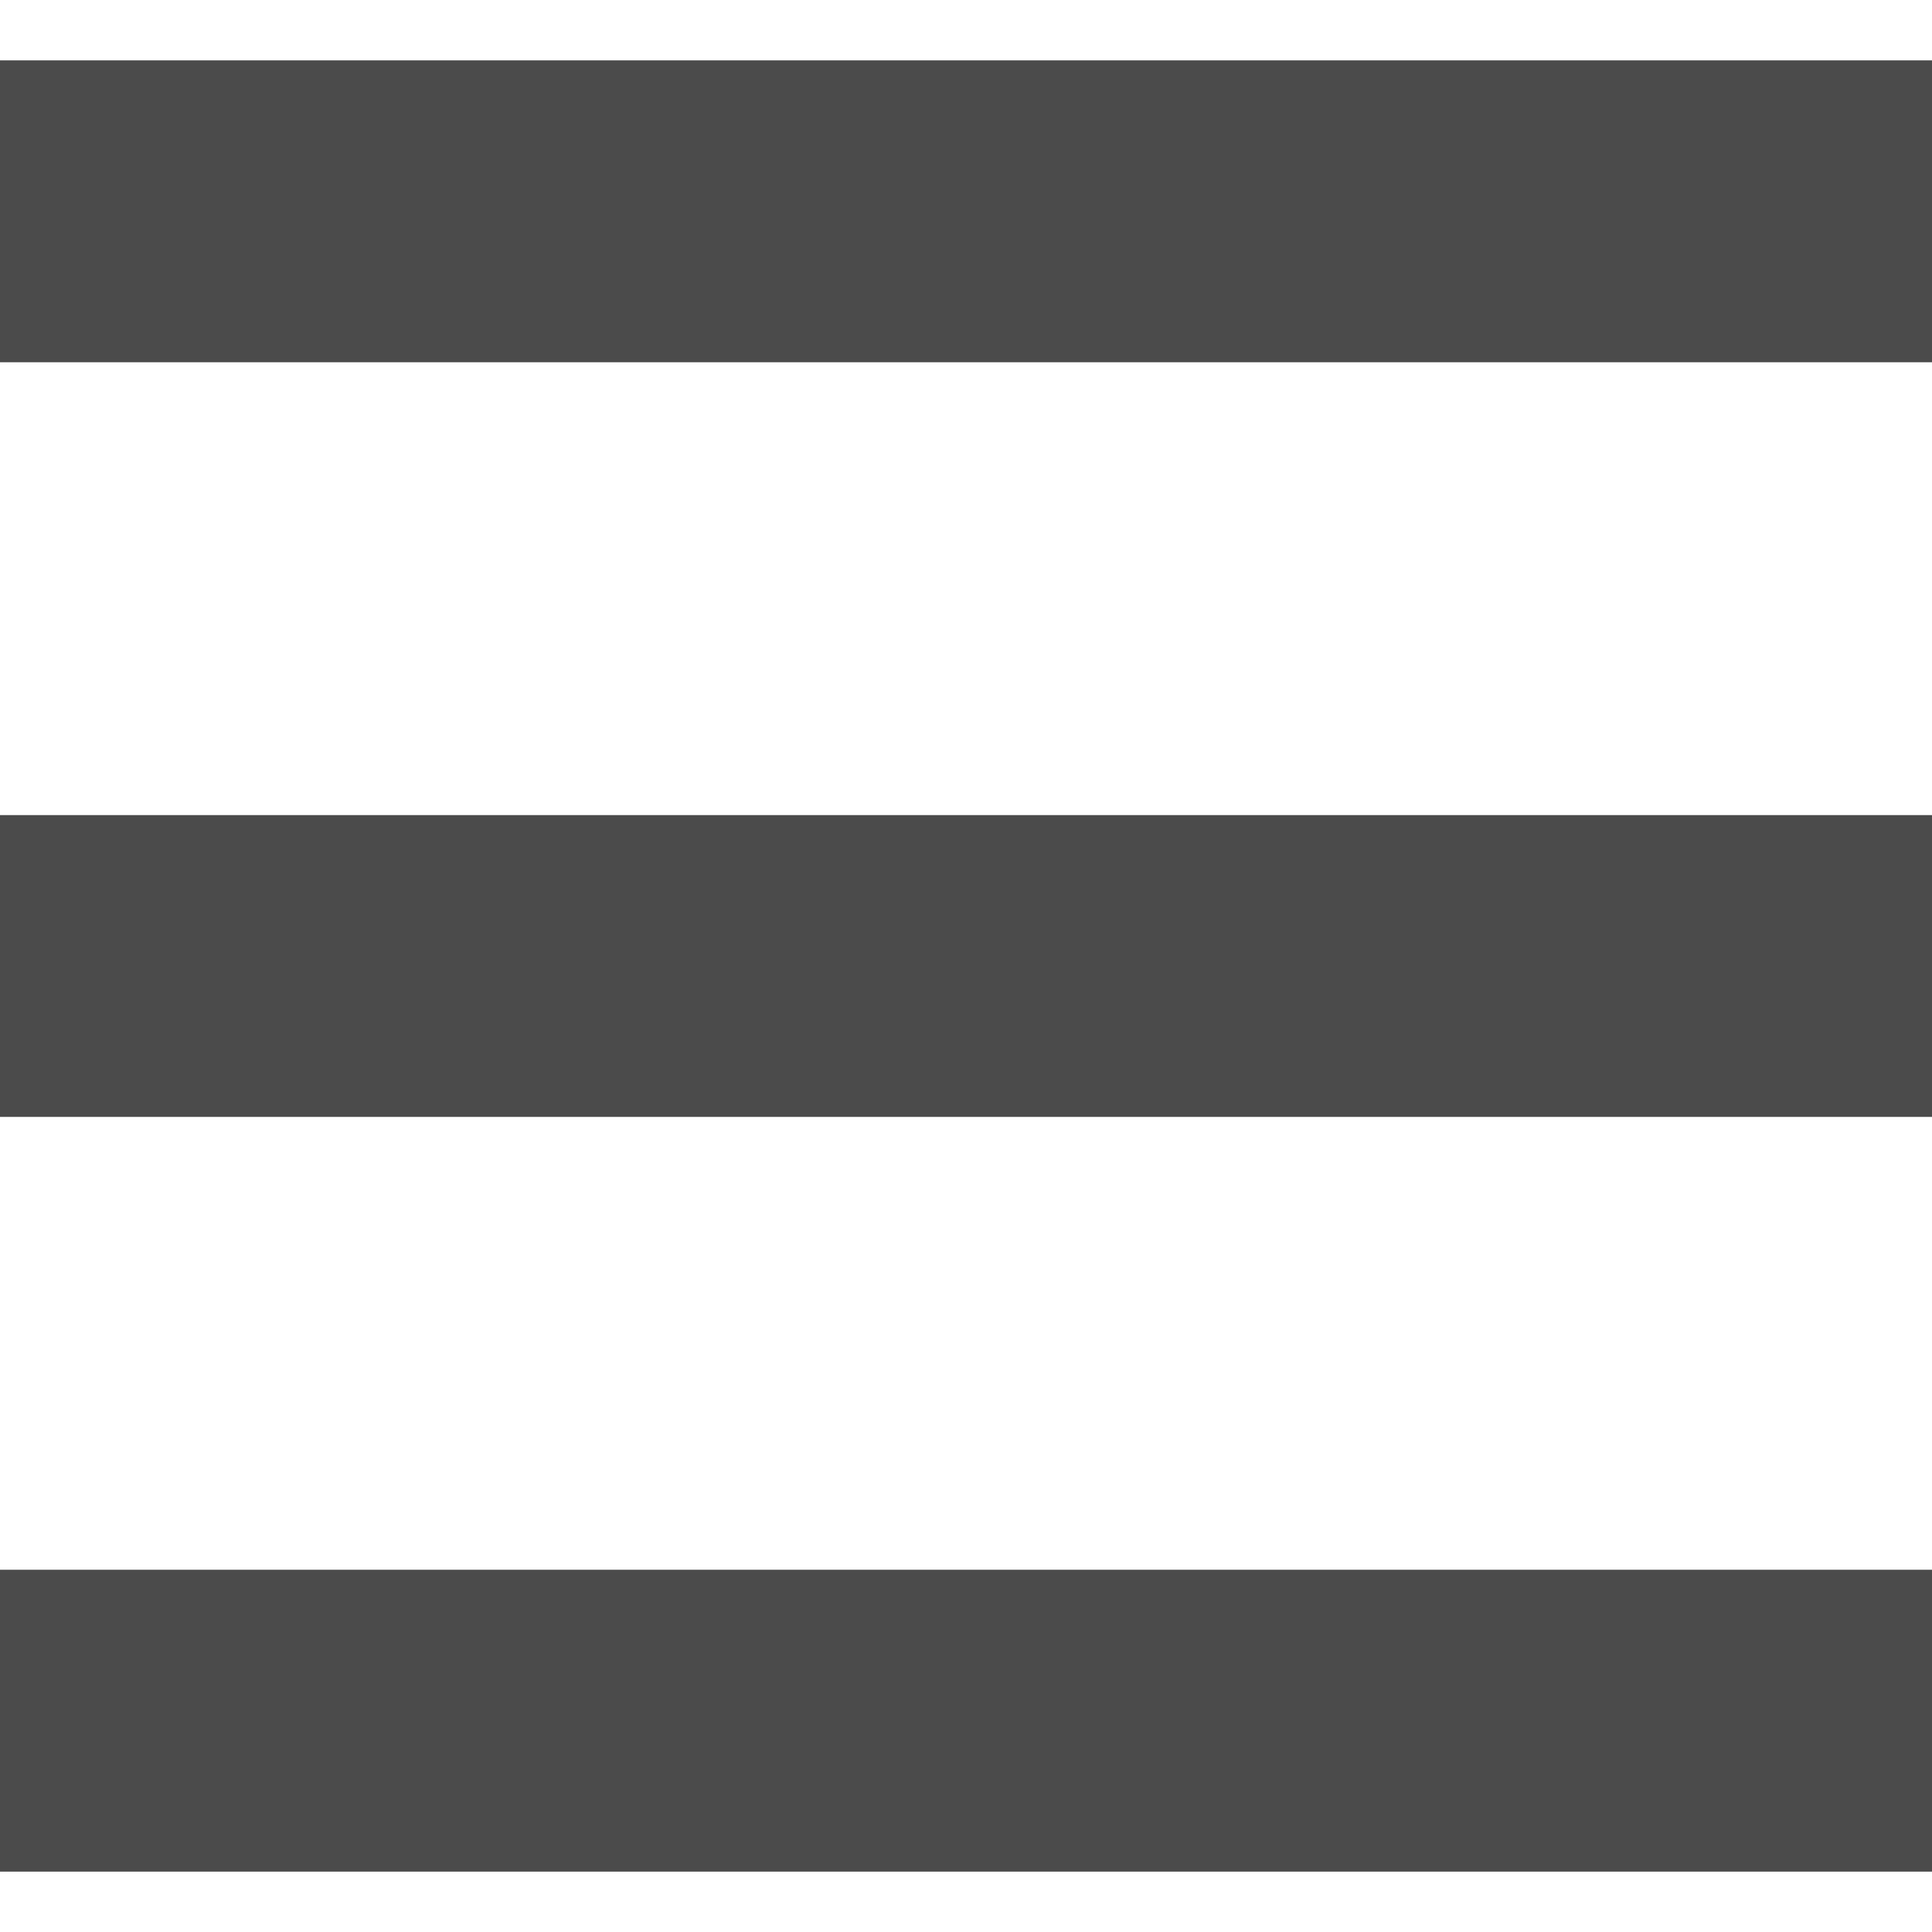
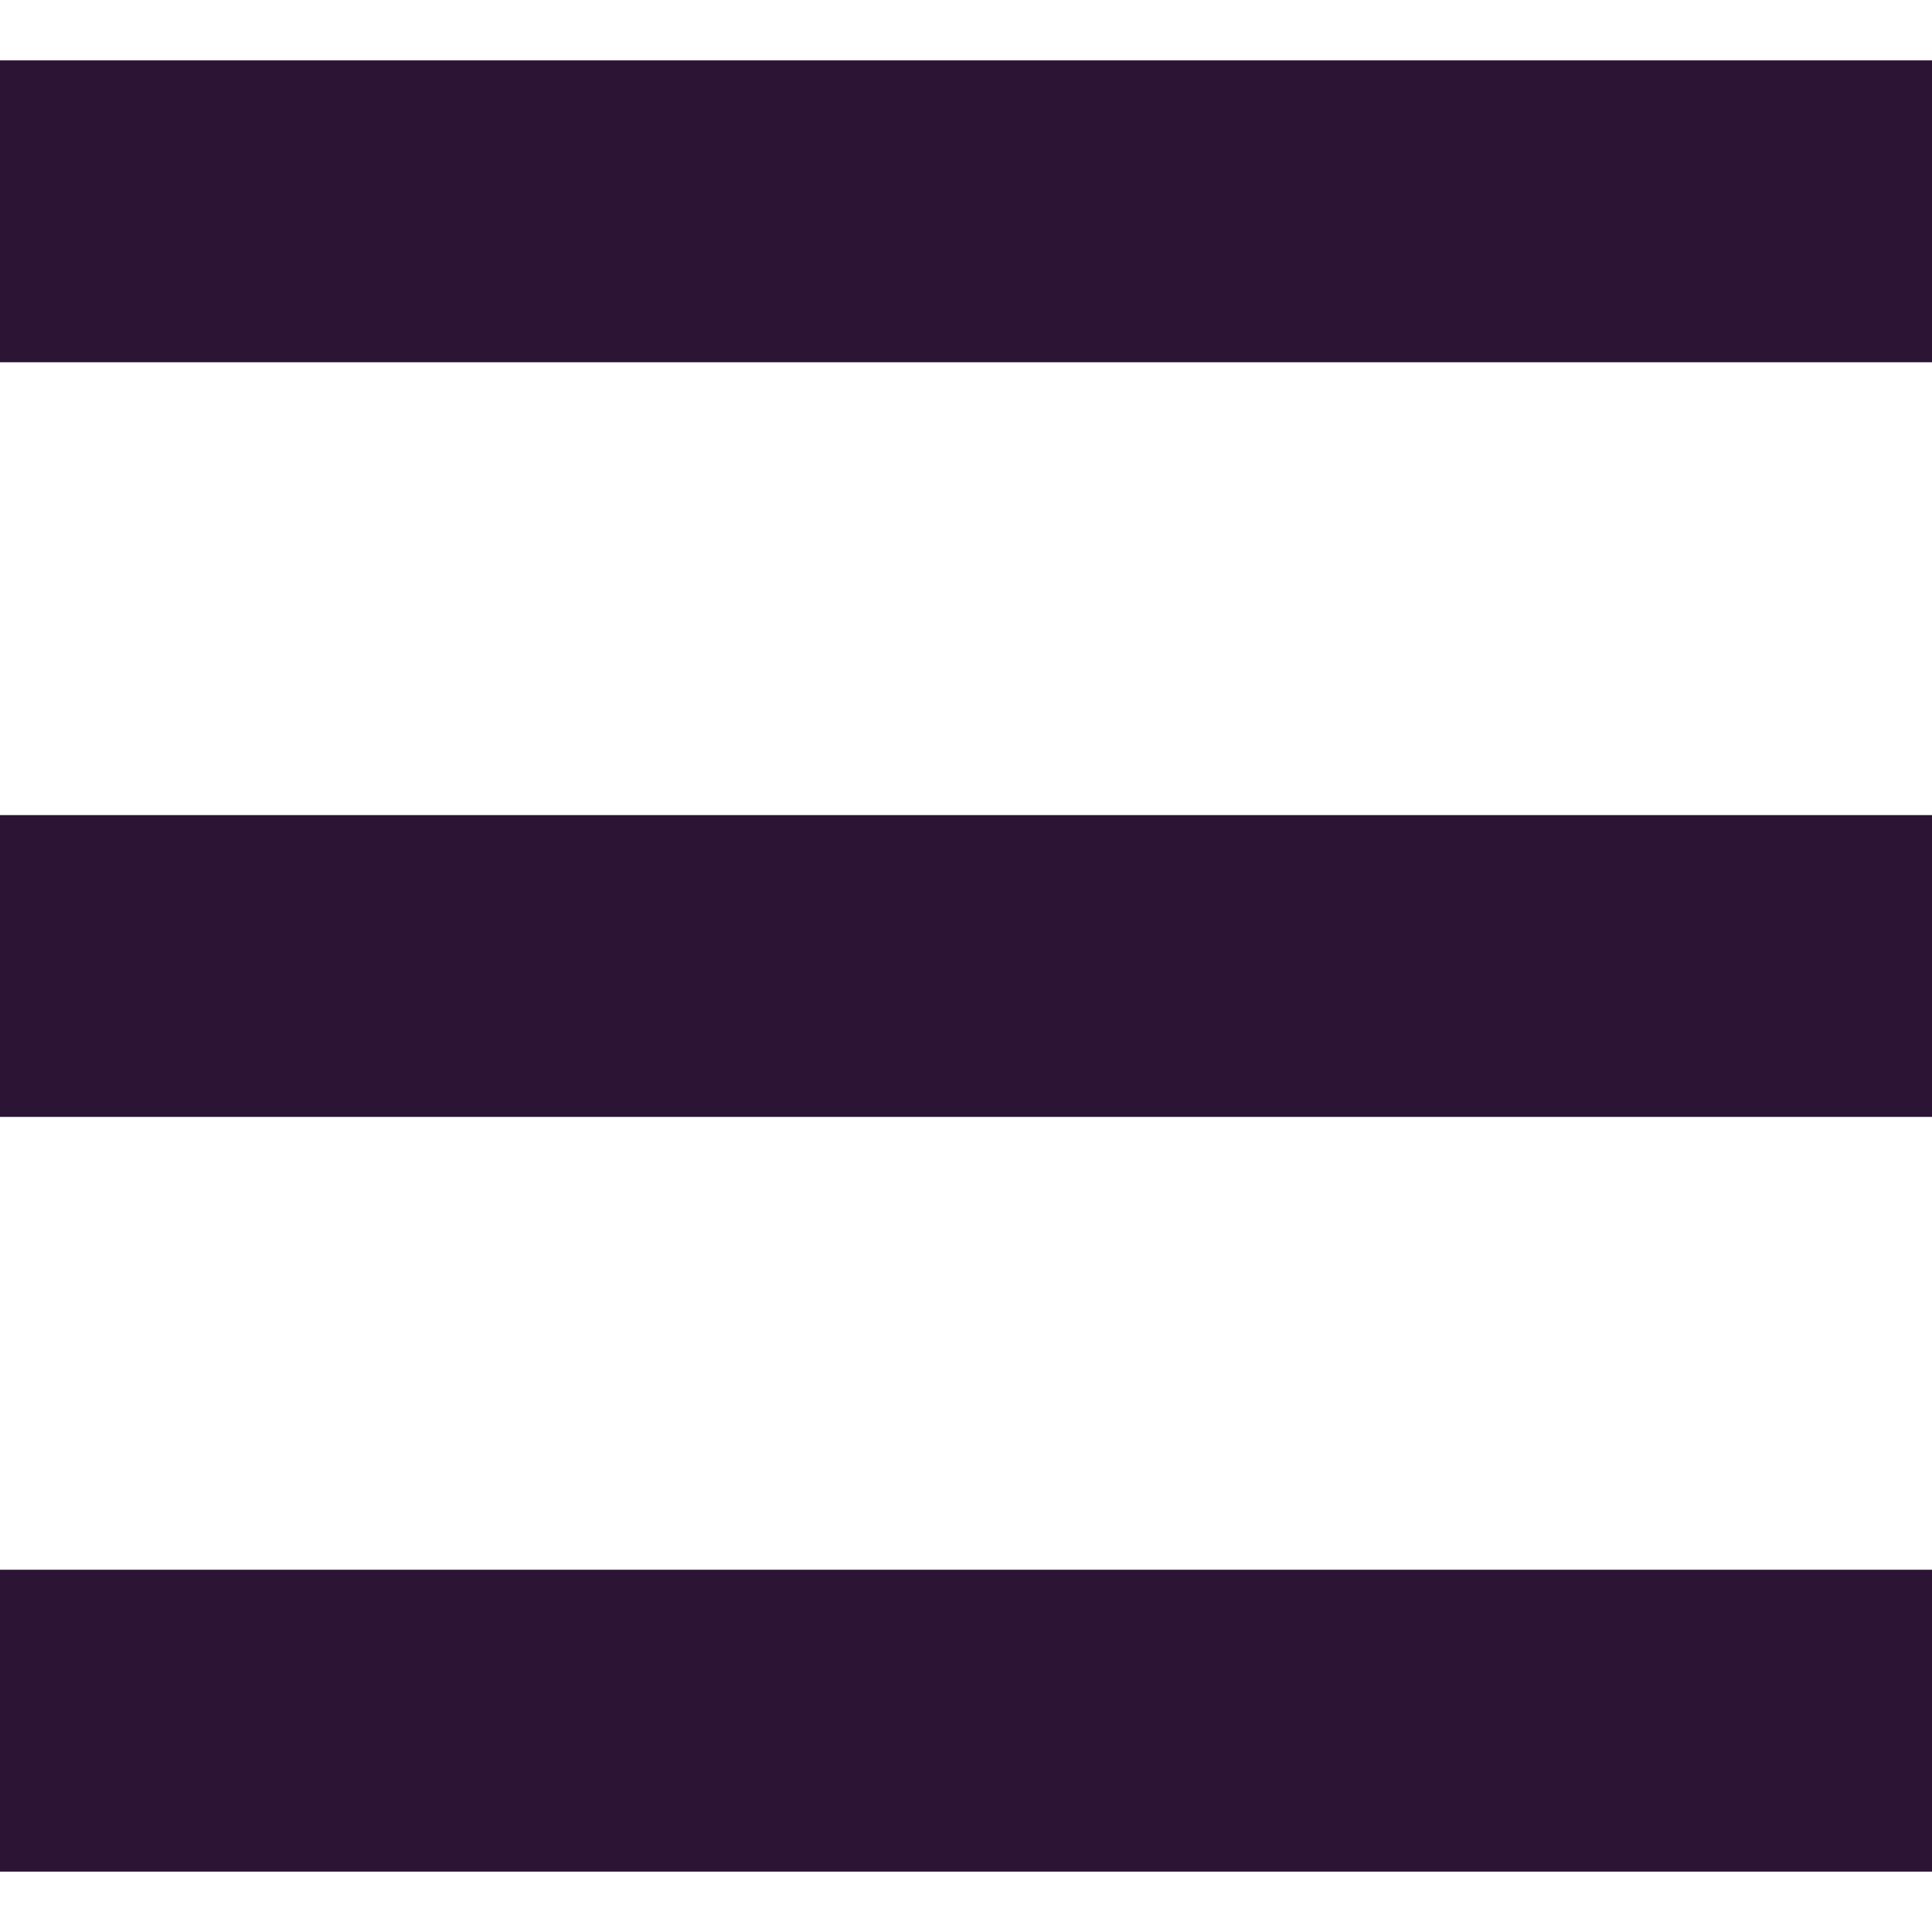
<svg xmlns="http://www.w3.org/2000/svg" version="1.1" id="_x32_" x="0px" y="0px" viewBox="0 0 512 512" style="width: 16px; height: 16px; opacity: 1;" xml:space="preserve">
  <style type="text/css">
- 	.st0{fill:#4B4B4B;}
+ 	.st0{fill:#2c1434;}
</style>
  <g>
-     <rect y="16" class="st0" width="512" height="80" style="fill: rgb(75, 75, 75);" />
-     <rect y="216.008" class="st0" width="512" height="79.984" style="fill: rgb(75, 75, 75);" />
-     <rect y="416" class="st0" width="512" height="80" style="fill: rgb(75, 75, 75);" />
+     <rect y="16" class="st0" width="512" height="80" style="fill: rgb(44, 20, 52);" />
+     <rect y="216.008" class="st0" width="512" height="79.984" style="fill: rgb(44, 20, 52);" />
+     <rect y="416" class="st0" width="512" height="80" style="fill: rgb(44, 20, 52);" />
  </g>
</svg>
